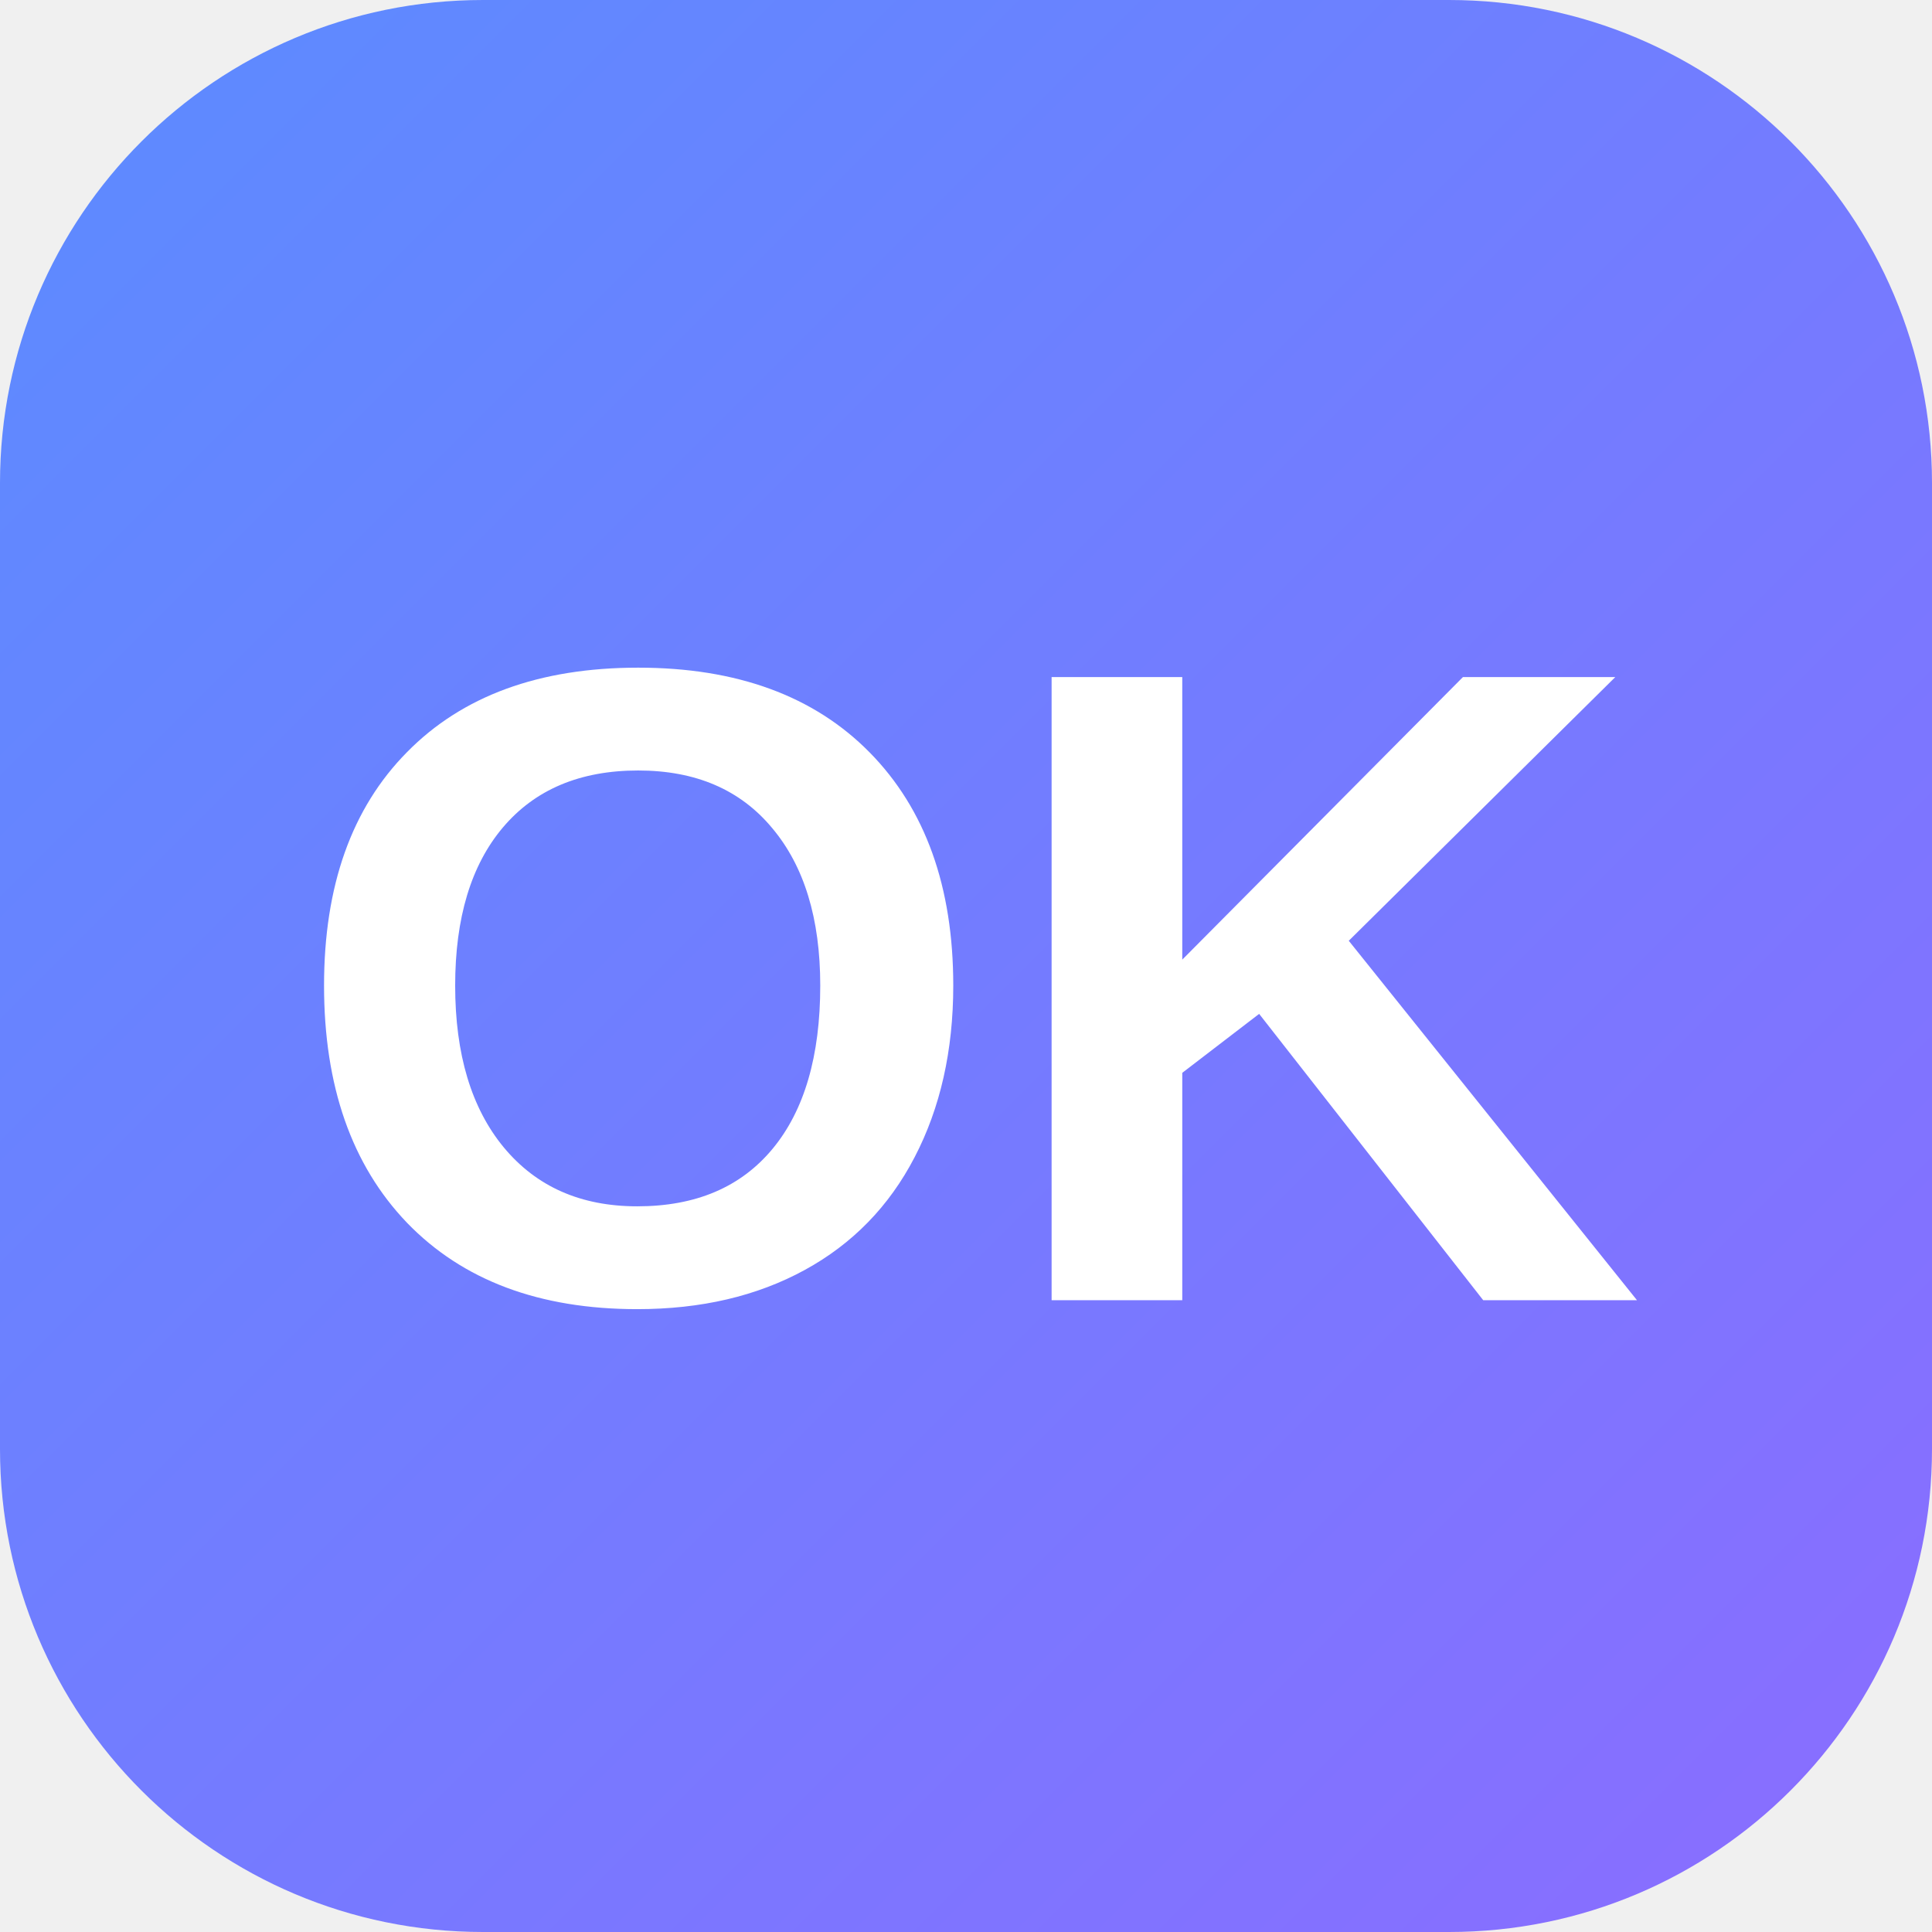
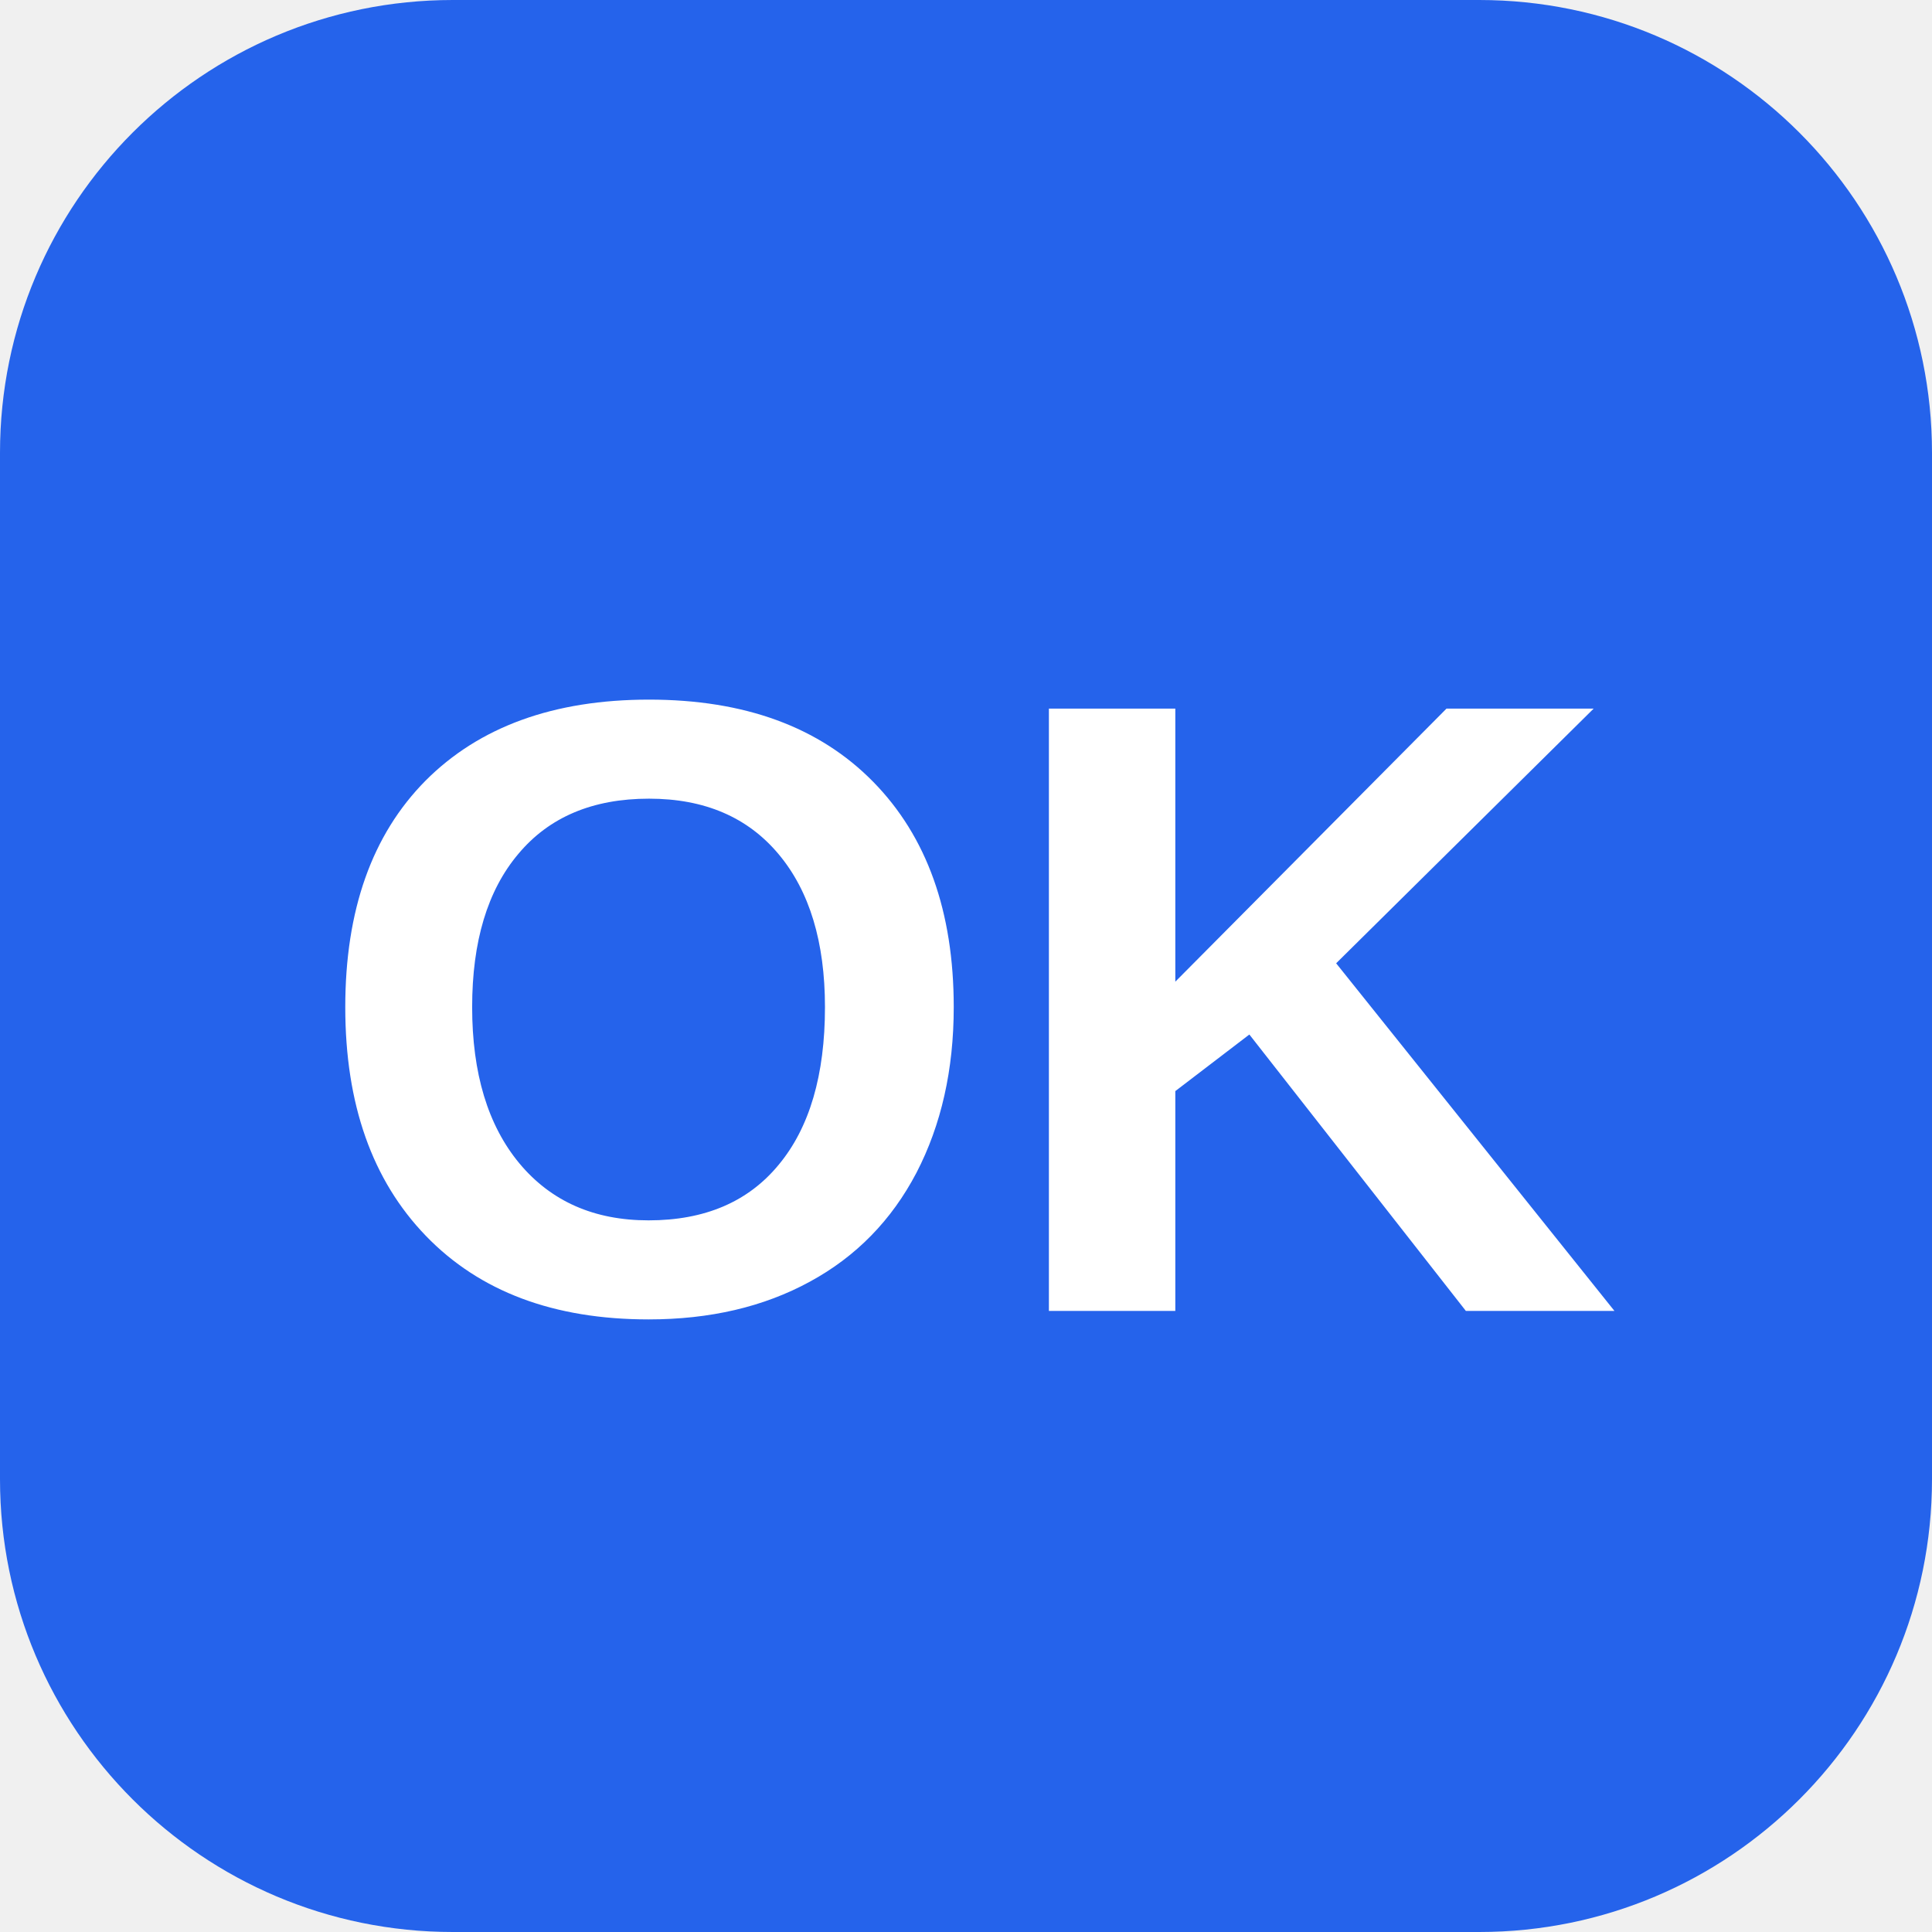
<svg xmlns="http://www.w3.org/2000/svg" viewBox="0 0 64 64">
-   <defs>
-     <linearGradient id="g" x1="0" y1="0" x2="1" y2="1">
-       <stop offset="0" stop-color="#5b8cff" />
-       <stop offset="1" stop-color="#8b6cff" />
-     </linearGradient>
-   </defs>
-   <rect width="64" height="64" rx="16" fill="url(#g)" />
-   <text x="50%" y="54%" dominant-baseline="middle" text-anchor="middle" font-family="Space Grotesk, Arial, sans-serif" font-size="30" font-weight="700" fill="#fff">OK</text>
+   <rect width="64" height="64" rx="15" fill="#2563eb" />
+   <text x="50%" y="55%" dominant-baseline="middle" text-anchor="middle" font-family="Plus Jakarta Sans, Arial, sans-serif" font-size="29" font-weight="800" fill="#fff">OK</text>
</svg>
